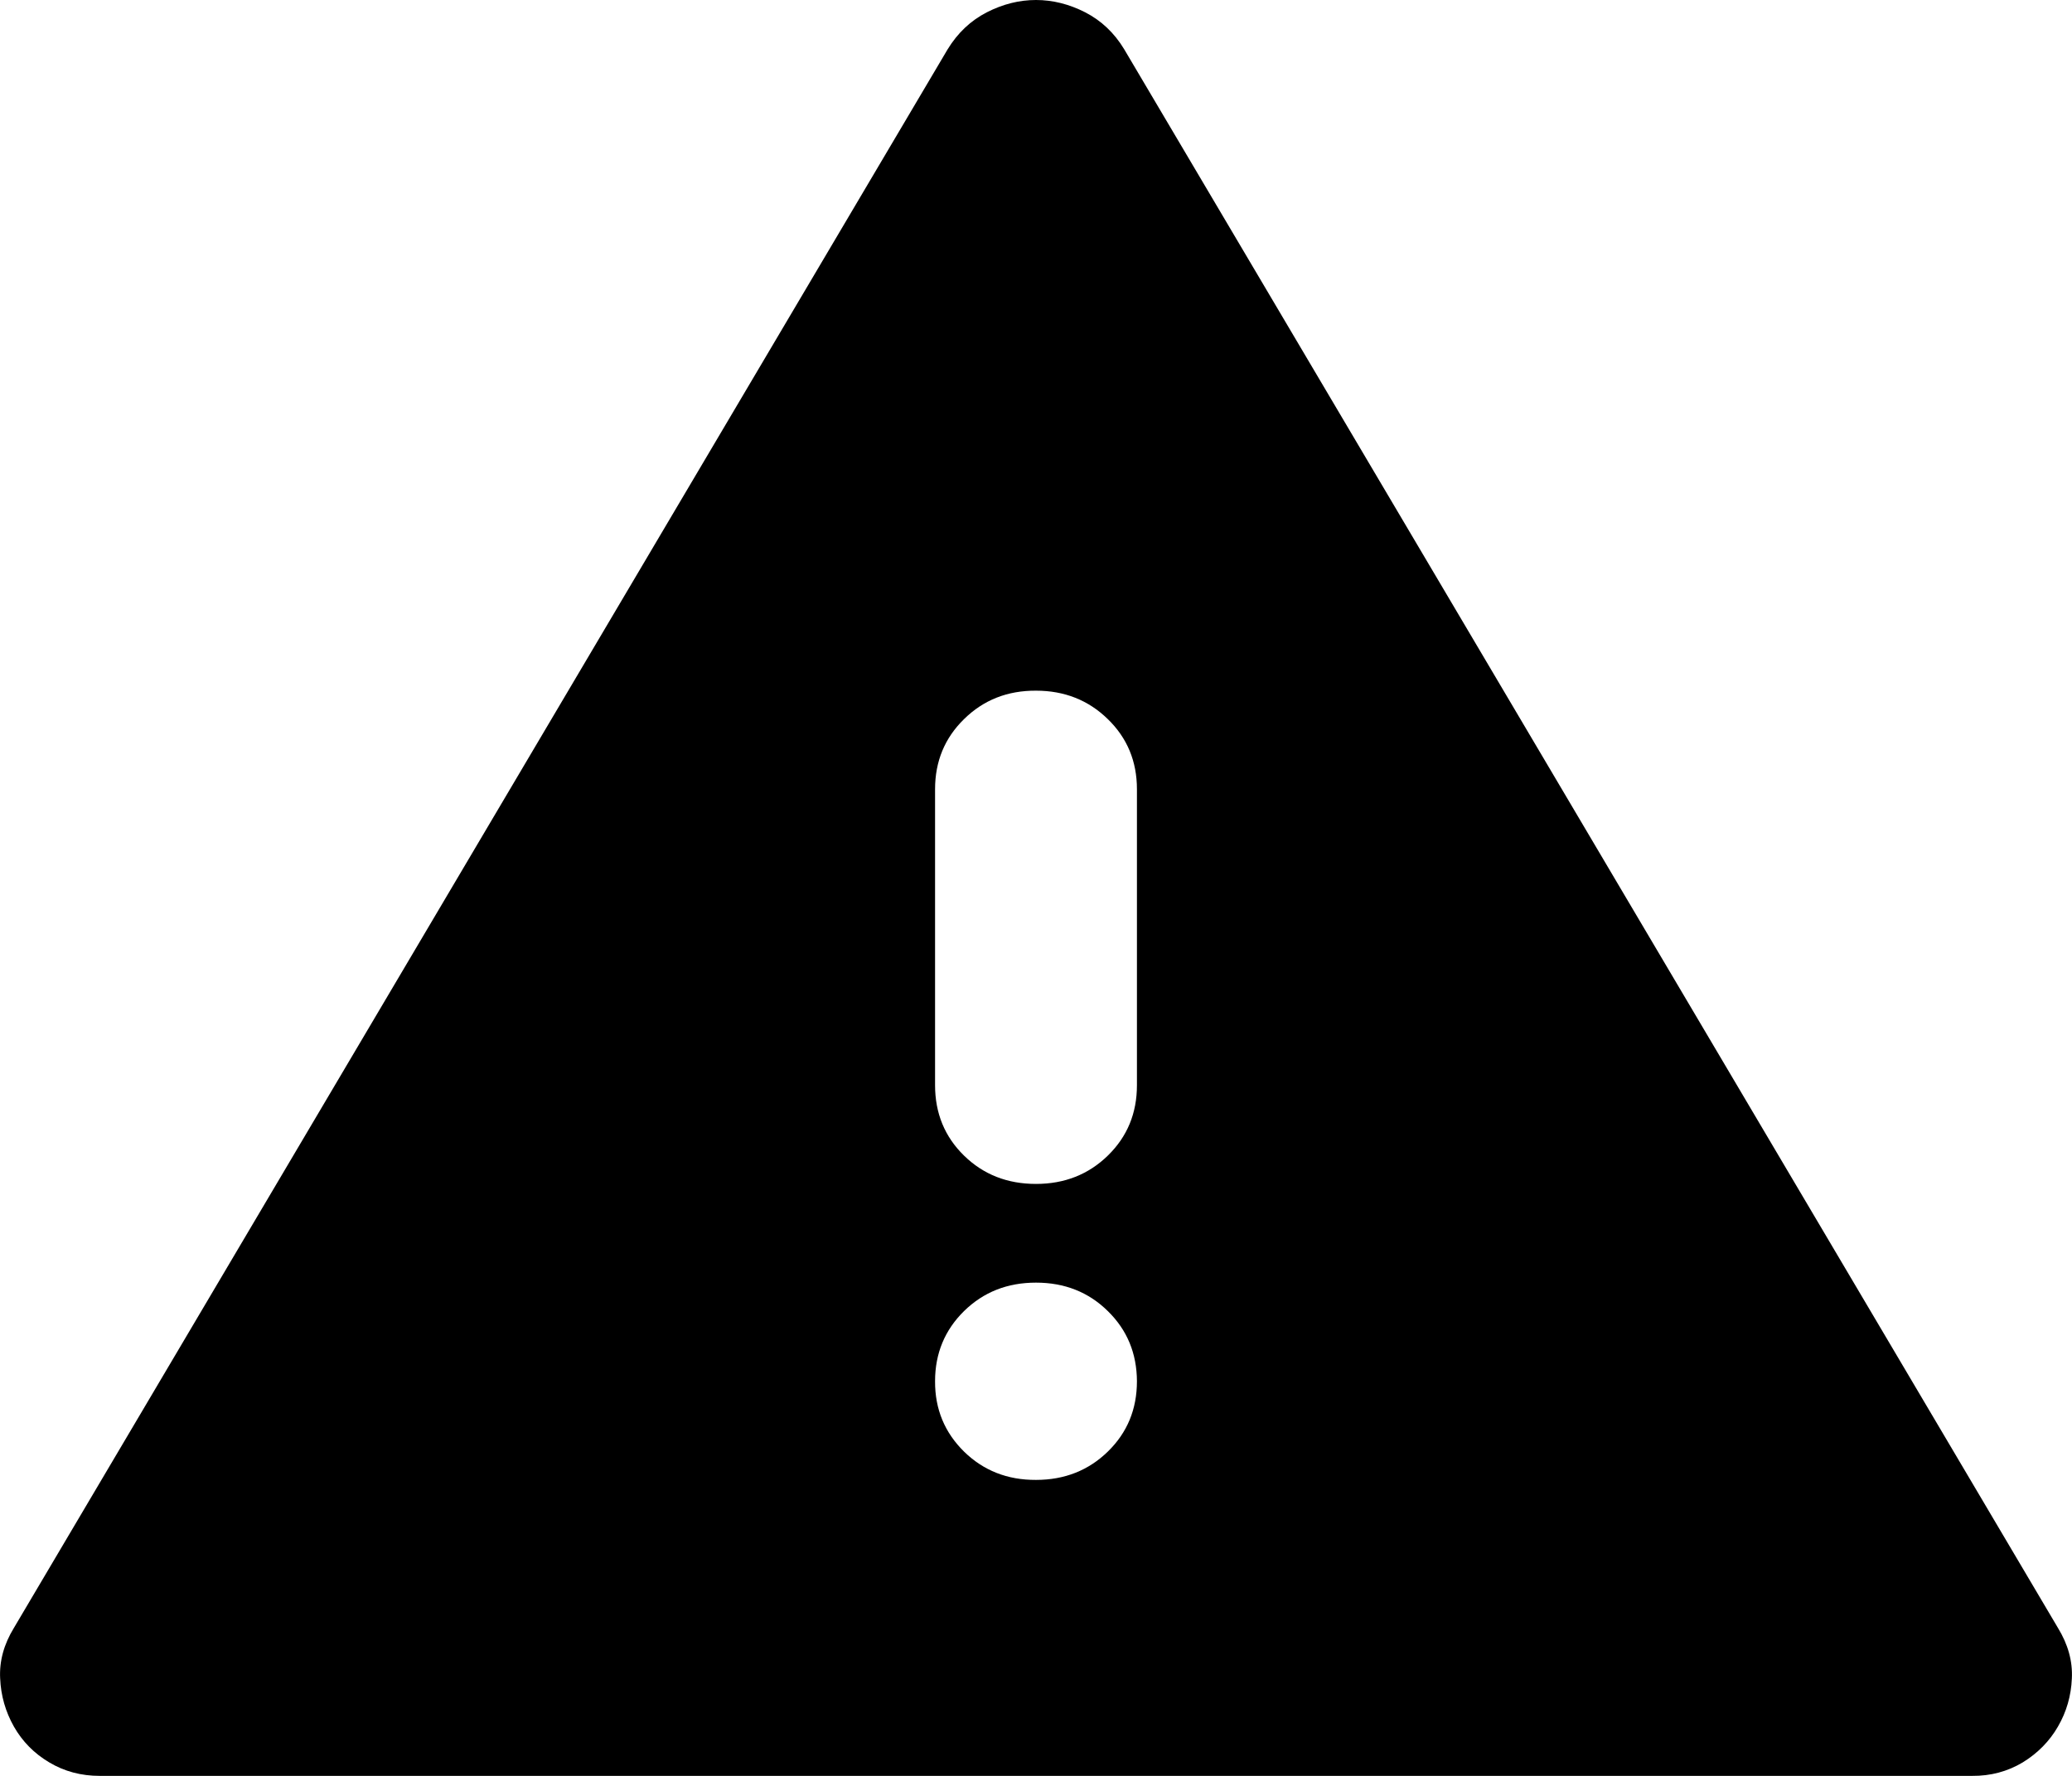
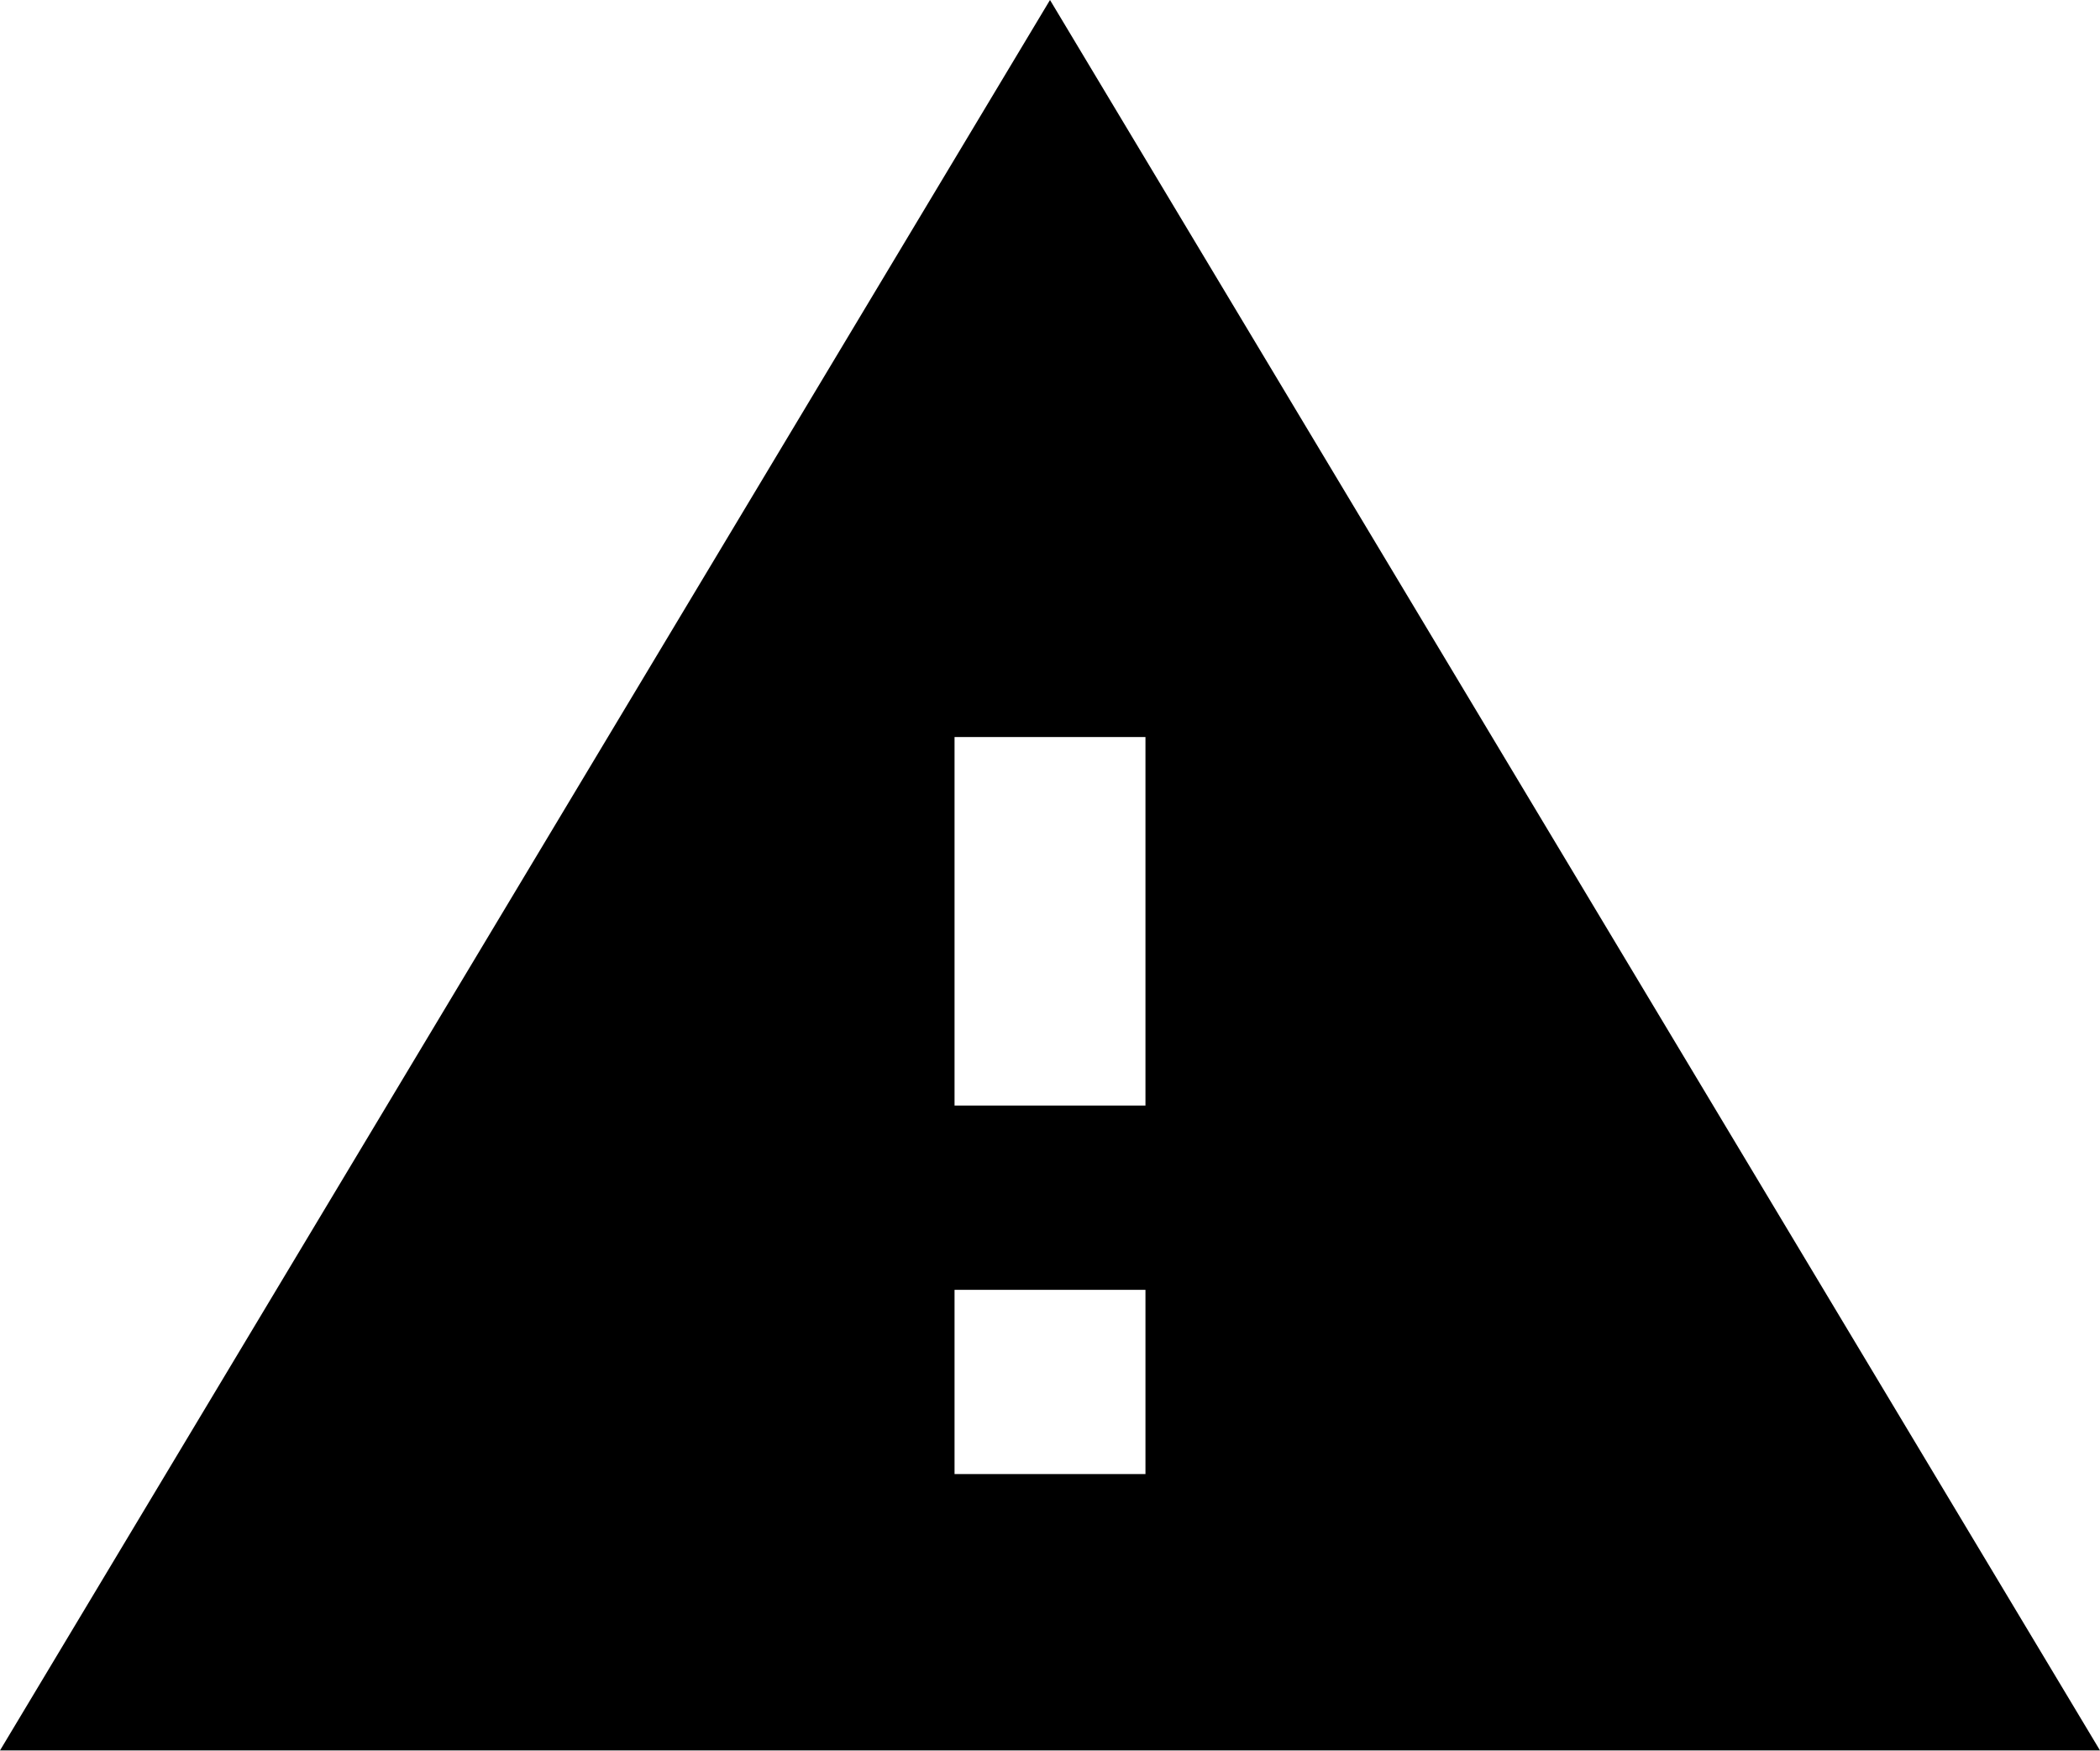
- <svg xmlns="http://www.w3.org/2000/svg" width="14" height="12" viewBox="0 0 14 12" fill="none">
-   <path d="M0.674 12C0.549 12 0.435 11.97 0.333 11.909C0.23 11.848 0.151 11.767 0.094 11.667C0.037 11.566 0.006 11.458 0.001 11.341C-0.005 11.225 0.026 11.111 0.094 11L6.403 0.333C6.471 0.222 6.559 0.139 6.668 0.083C6.776 0.028 6.886 0 7 0C7.113 0 7.224 0.028 7.332 0.083C7.441 0.139 7.529 0.222 7.596 0.333L13.905 11C13.973 11.111 14.005 11.225 13.999 11.342C13.994 11.459 13.963 11.567 13.905 11.667C13.848 11.766 13.768 11.847 13.667 11.909C13.565 11.97 13.451 12.001 13.325 12H0.674ZM7 10C7.193 10 7.355 9.936 7.486 9.808C7.617 9.68 7.682 9.522 7.682 9.333C7.681 9.145 7.616 8.987 7.485 8.859C7.355 8.731 7.193 8.667 7 8.667C6.806 8.667 6.645 8.731 6.514 8.859C6.384 8.987 6.318 9.145 6.318 9.333C6.317 9.522 6.383 9.68 6.514 9.809C6.645 9.937 6.807 10.001 7 10ZM7 8C7.193 8 7.355 7.936 7.486 7.808C7.617 7.68 7.682 7.522 7.682 7.333V5.333C7.682 5.144 7.616 4.986 7.485 4.859C7.354 4.731 7.192 4.667 7 4.667C6.807 4.666 6.645 4.73 6.514 4.859C6.383 4.987 6.318 5.145 6.318 5.333V7.333C6.318 7.522 6.383 7.681 6.514 7.809C6.645 7.937 6.807 8 7 8Z" fill="currentColor" />
+ <svg xmlns="http://www.w3.org/2000/svg" width="24" height="20" viewBox="0 0 24 20" fill="none">
+   <path d="M0 20H24L12 0L0 20ZM13.091 16.842H10.909V14.737H13.091V16.842ZM13.091 12.632H10.909V8.421H13.091V12.632Z" fill="currentColor" />
</svg>
